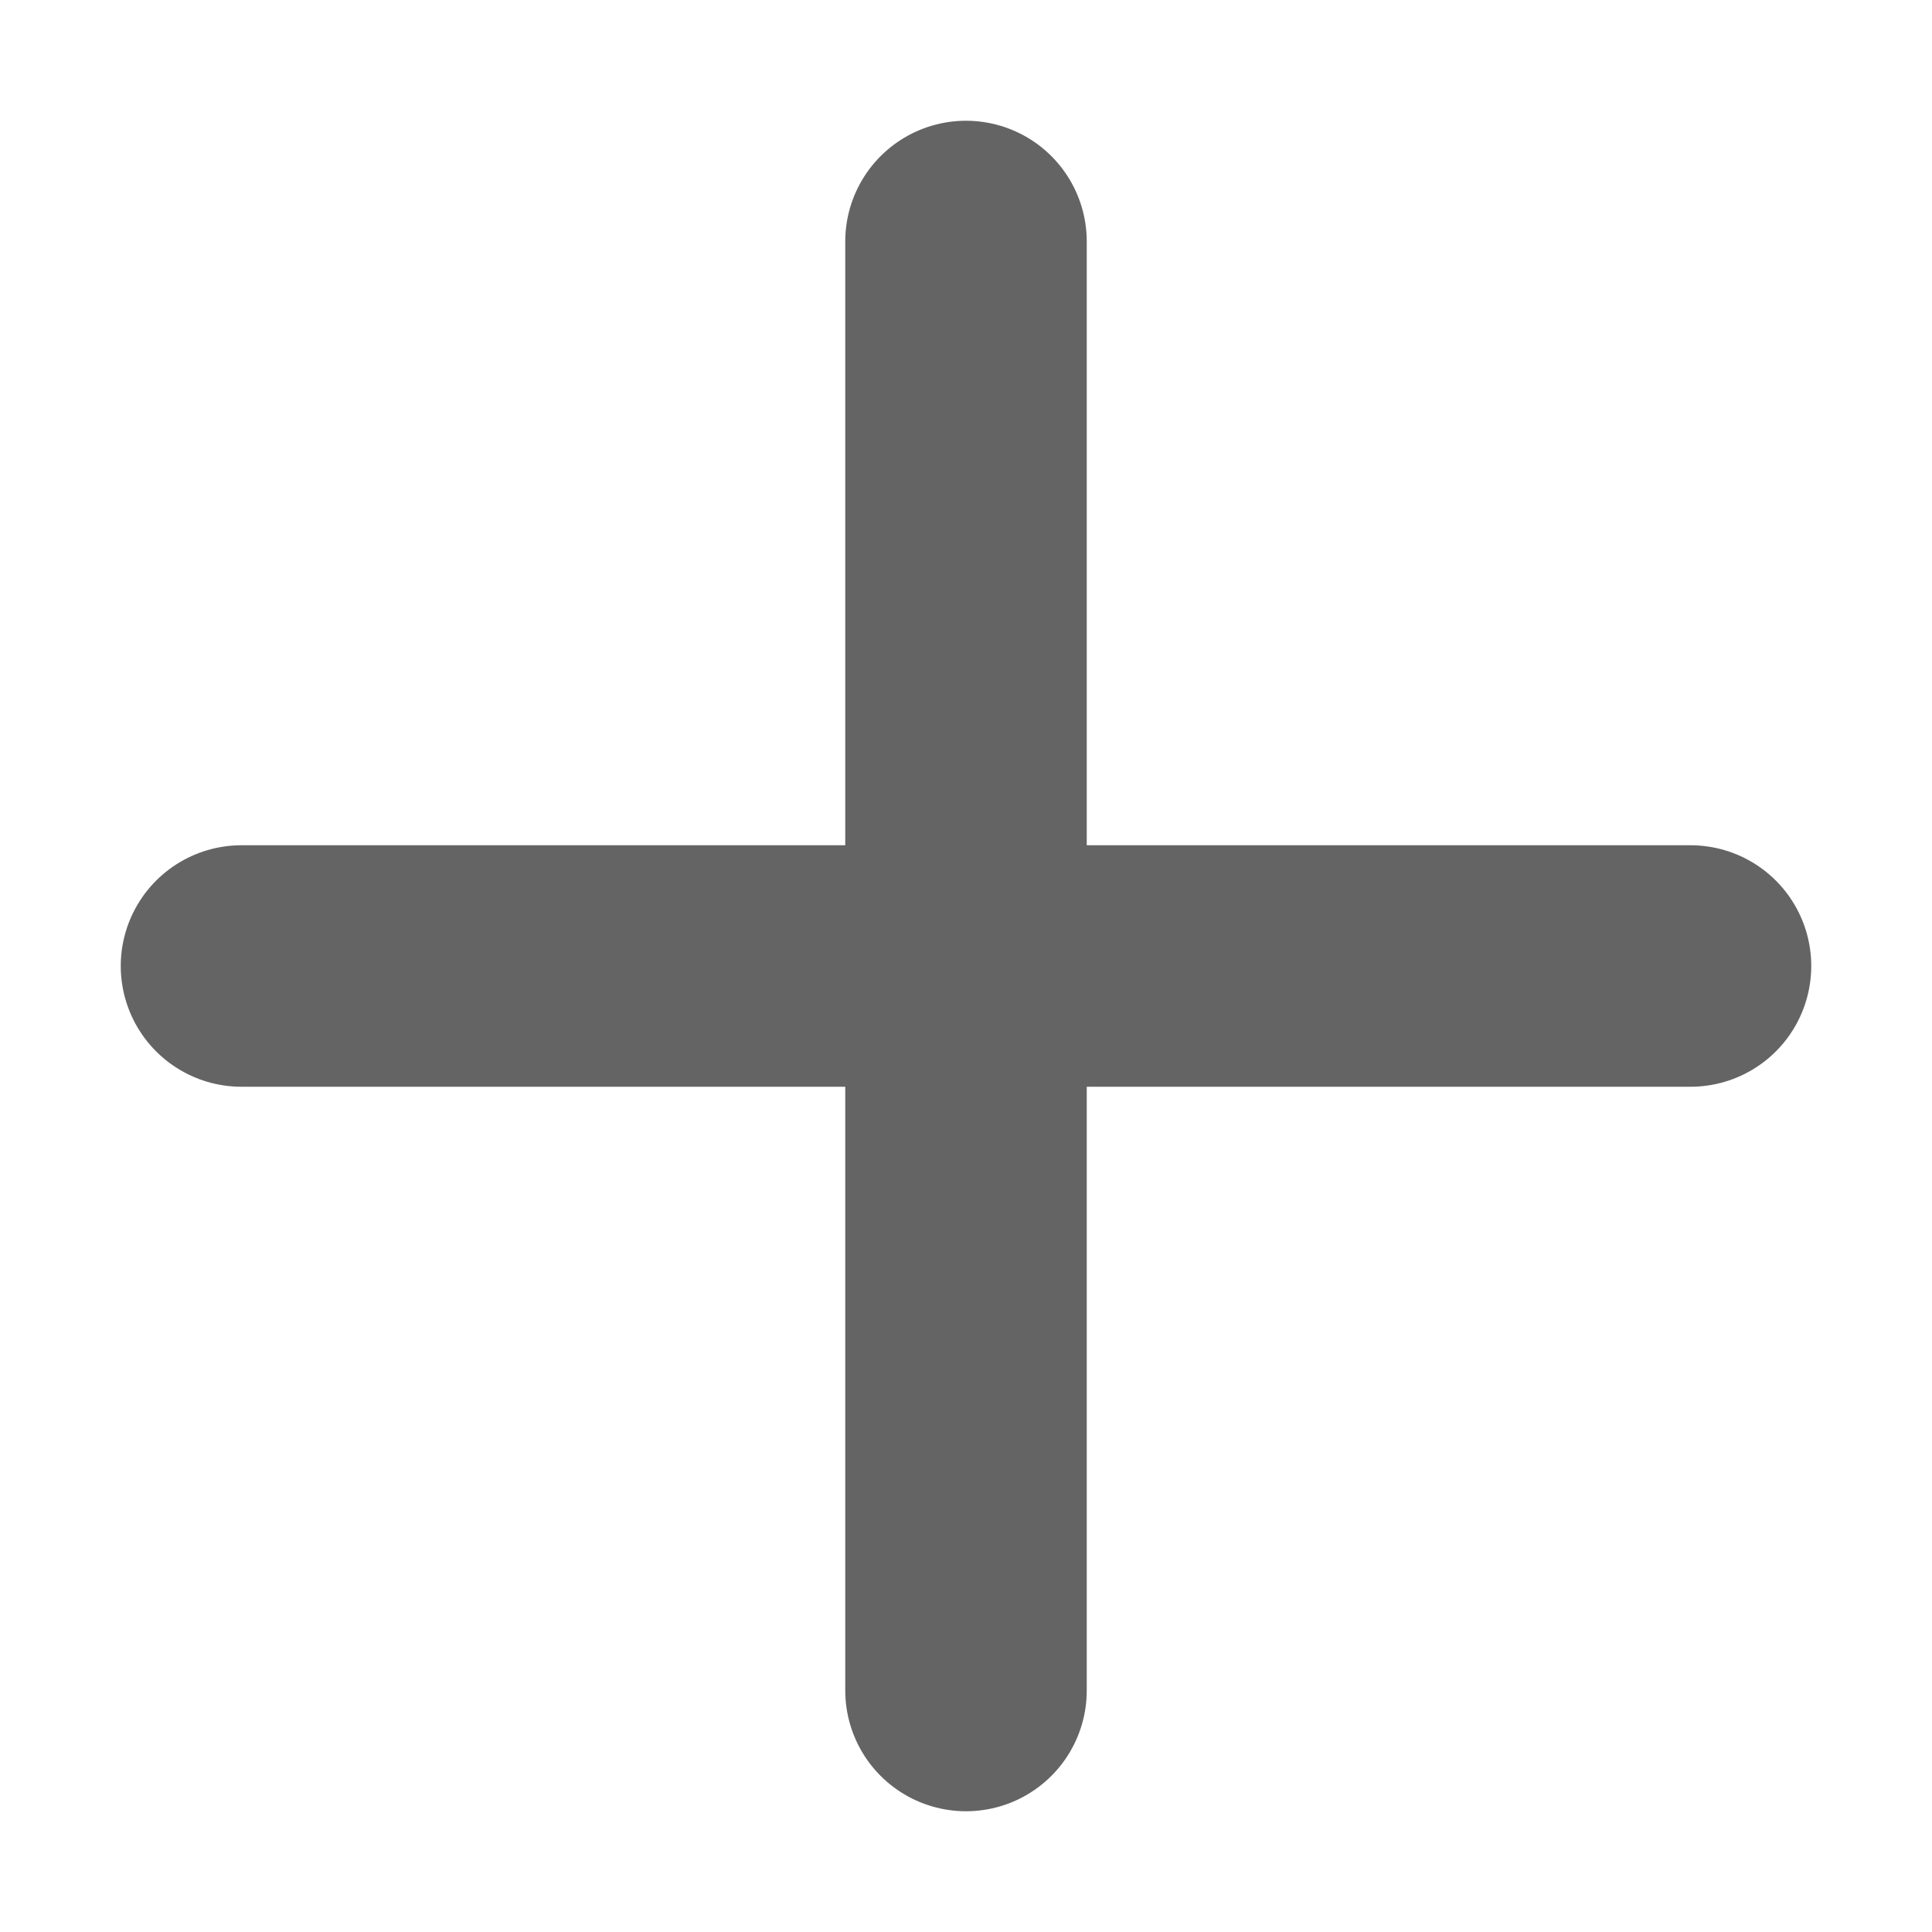
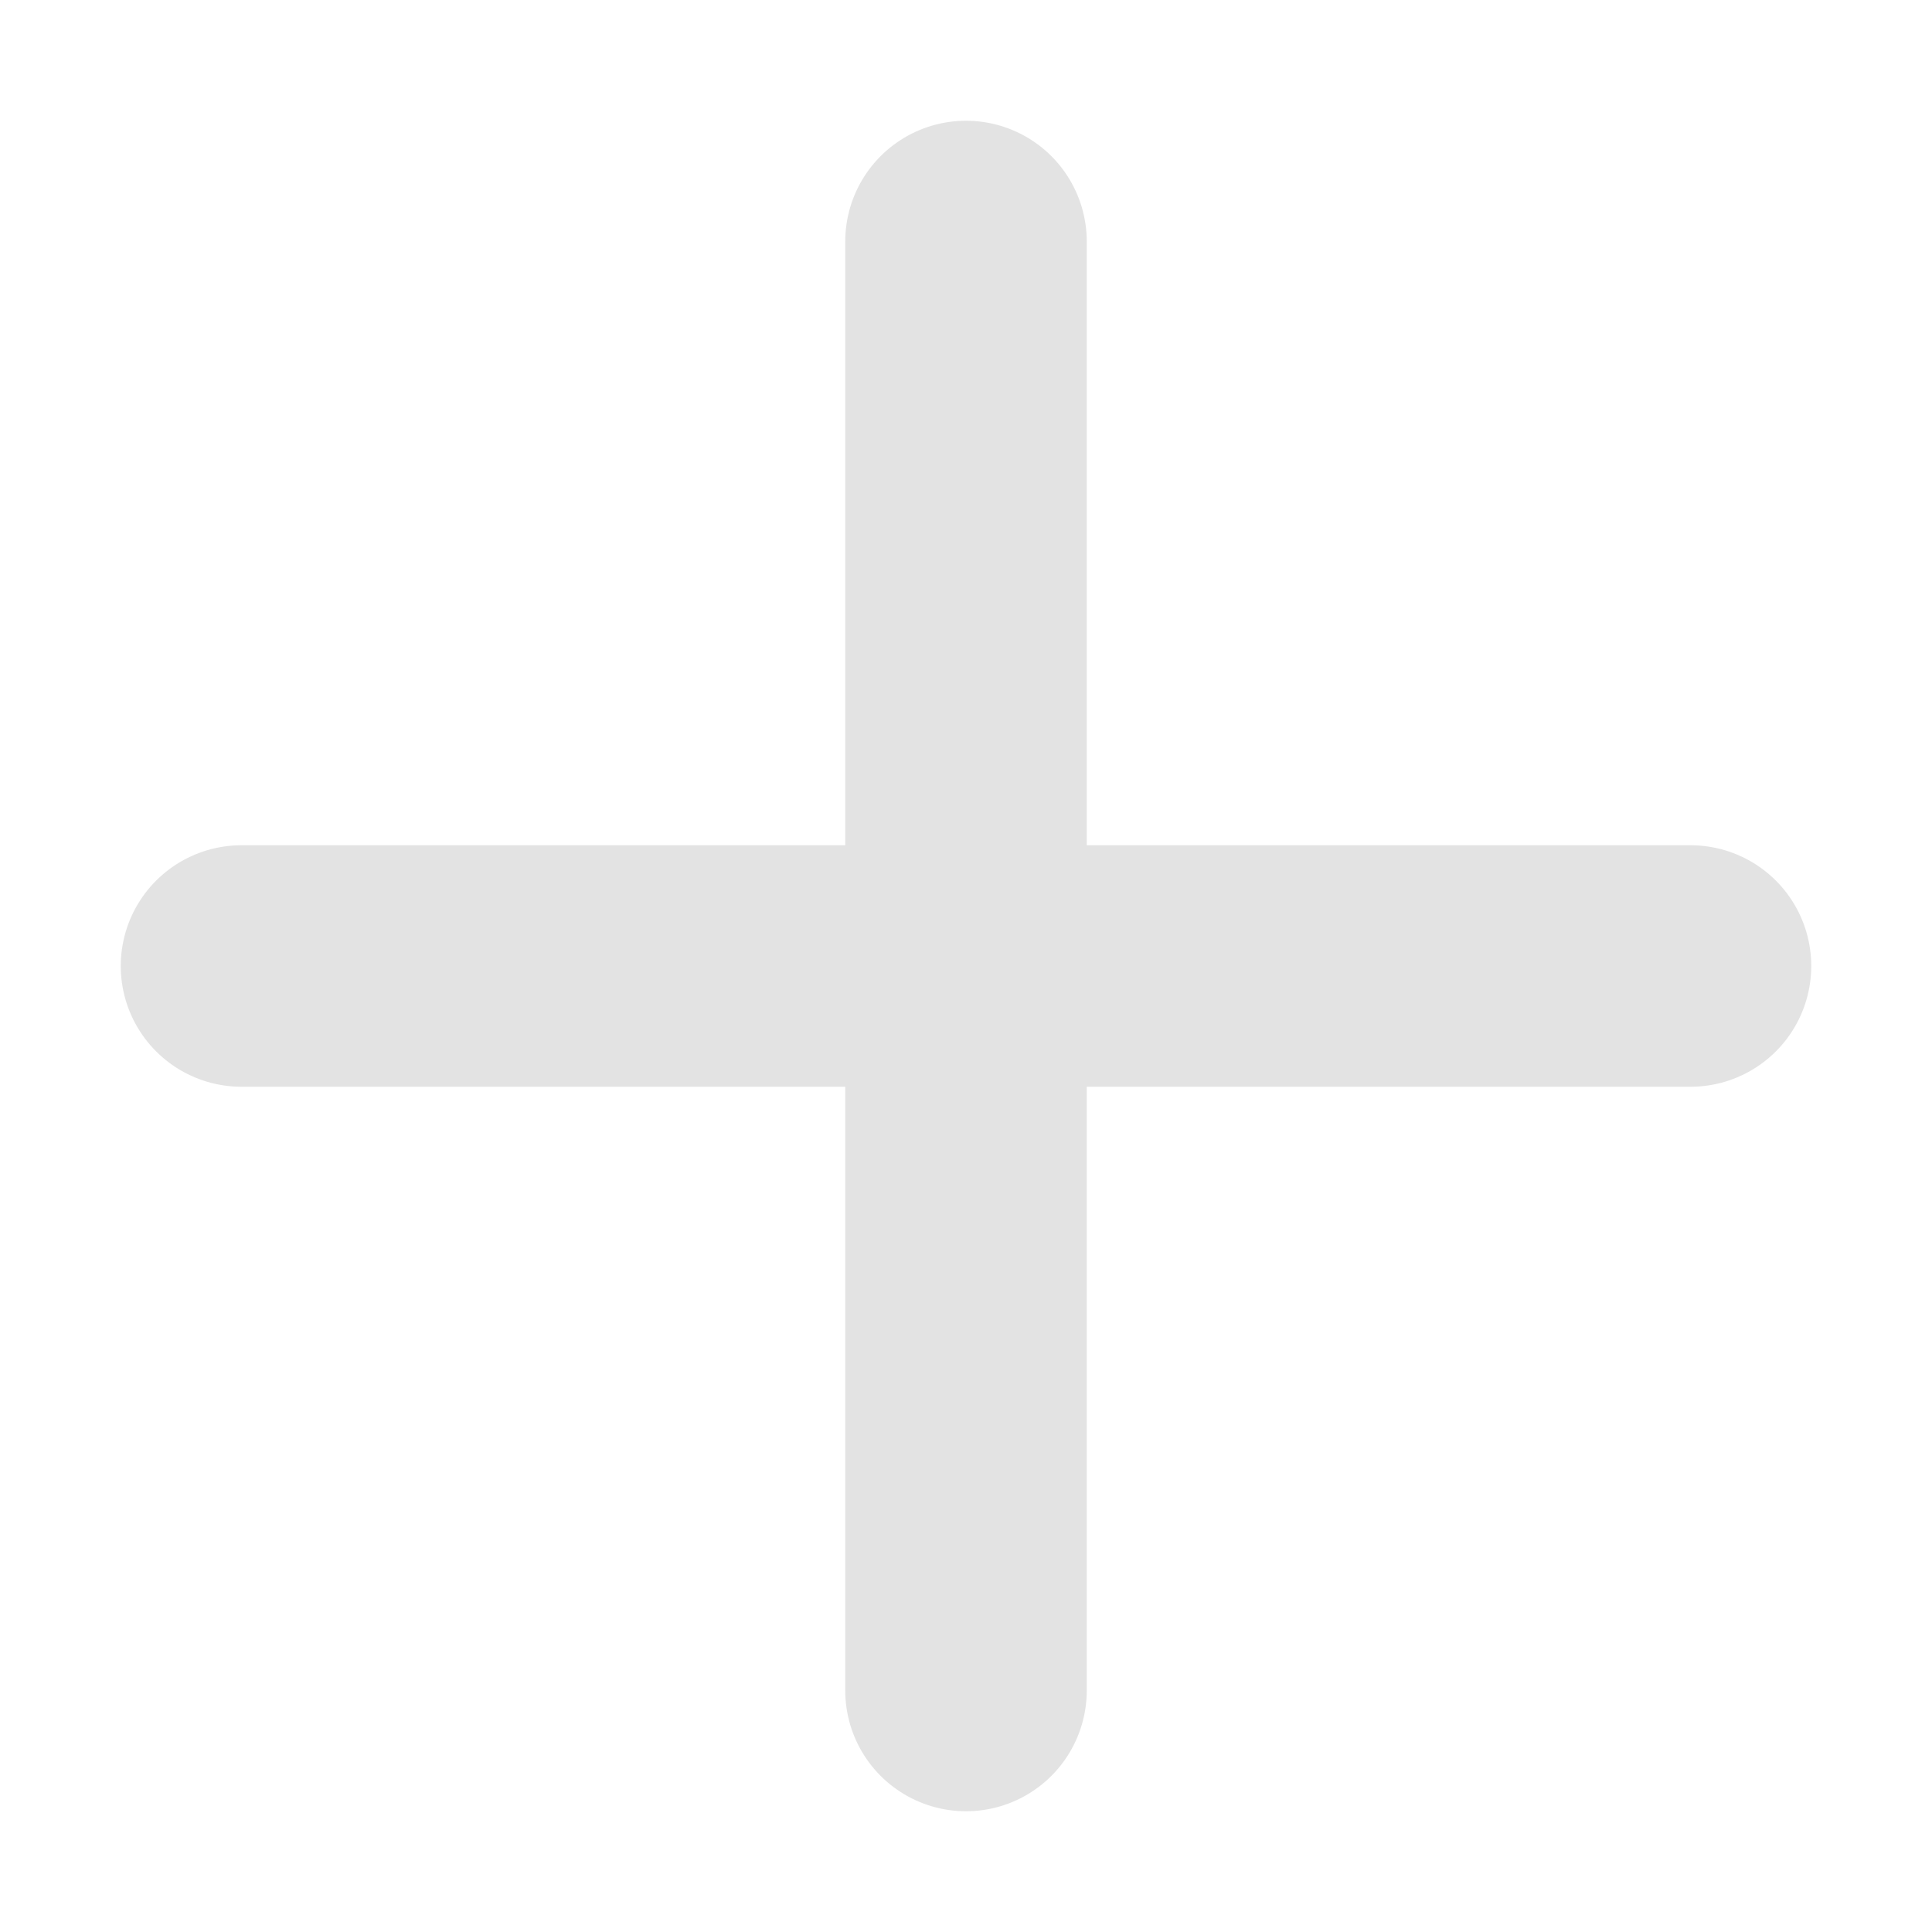
<svg xmlns="http://www.w3.org/2000/svg" xmlns:ns1="https://www.gtk.org/grappa" ns1:rendering="symbolic" ns1:version="1" ns1:state-names="outline empty" ns1:state="0" width="16" height="16">
-   <path id="plus" fill="none" stroke="url(#gpa:foreground) rgb(100,100,100)" stroke-width="2" stroke-linecap="round" stroke-linejoin="round" d="M 2 8 L 14 8 M 8 2 L 8 14" ns1:stroke-minwidth="25%" ns1:stroke-maxwidth="150%" class="transparent-fill foreground-stroke" ns1:stroke="foreground" ns1:states="outline">
+   <path id="plus" fill="none" stroke="url(#gpa:foreground) rgba(200, 200, 200, 0.5)" stroke-width="2" stroke-linecap="round" stroke-linejoin="round" d="M 2 8 L 14 8 M 8 2 L 8 14" ns1:stroke-minwidth="25%" ns1:stroke-maxwidth="150%" class="transparent-fill foreground-stroke" ns1:stroke="foreground" ns1:states="outline">
  </path>
</svg>
